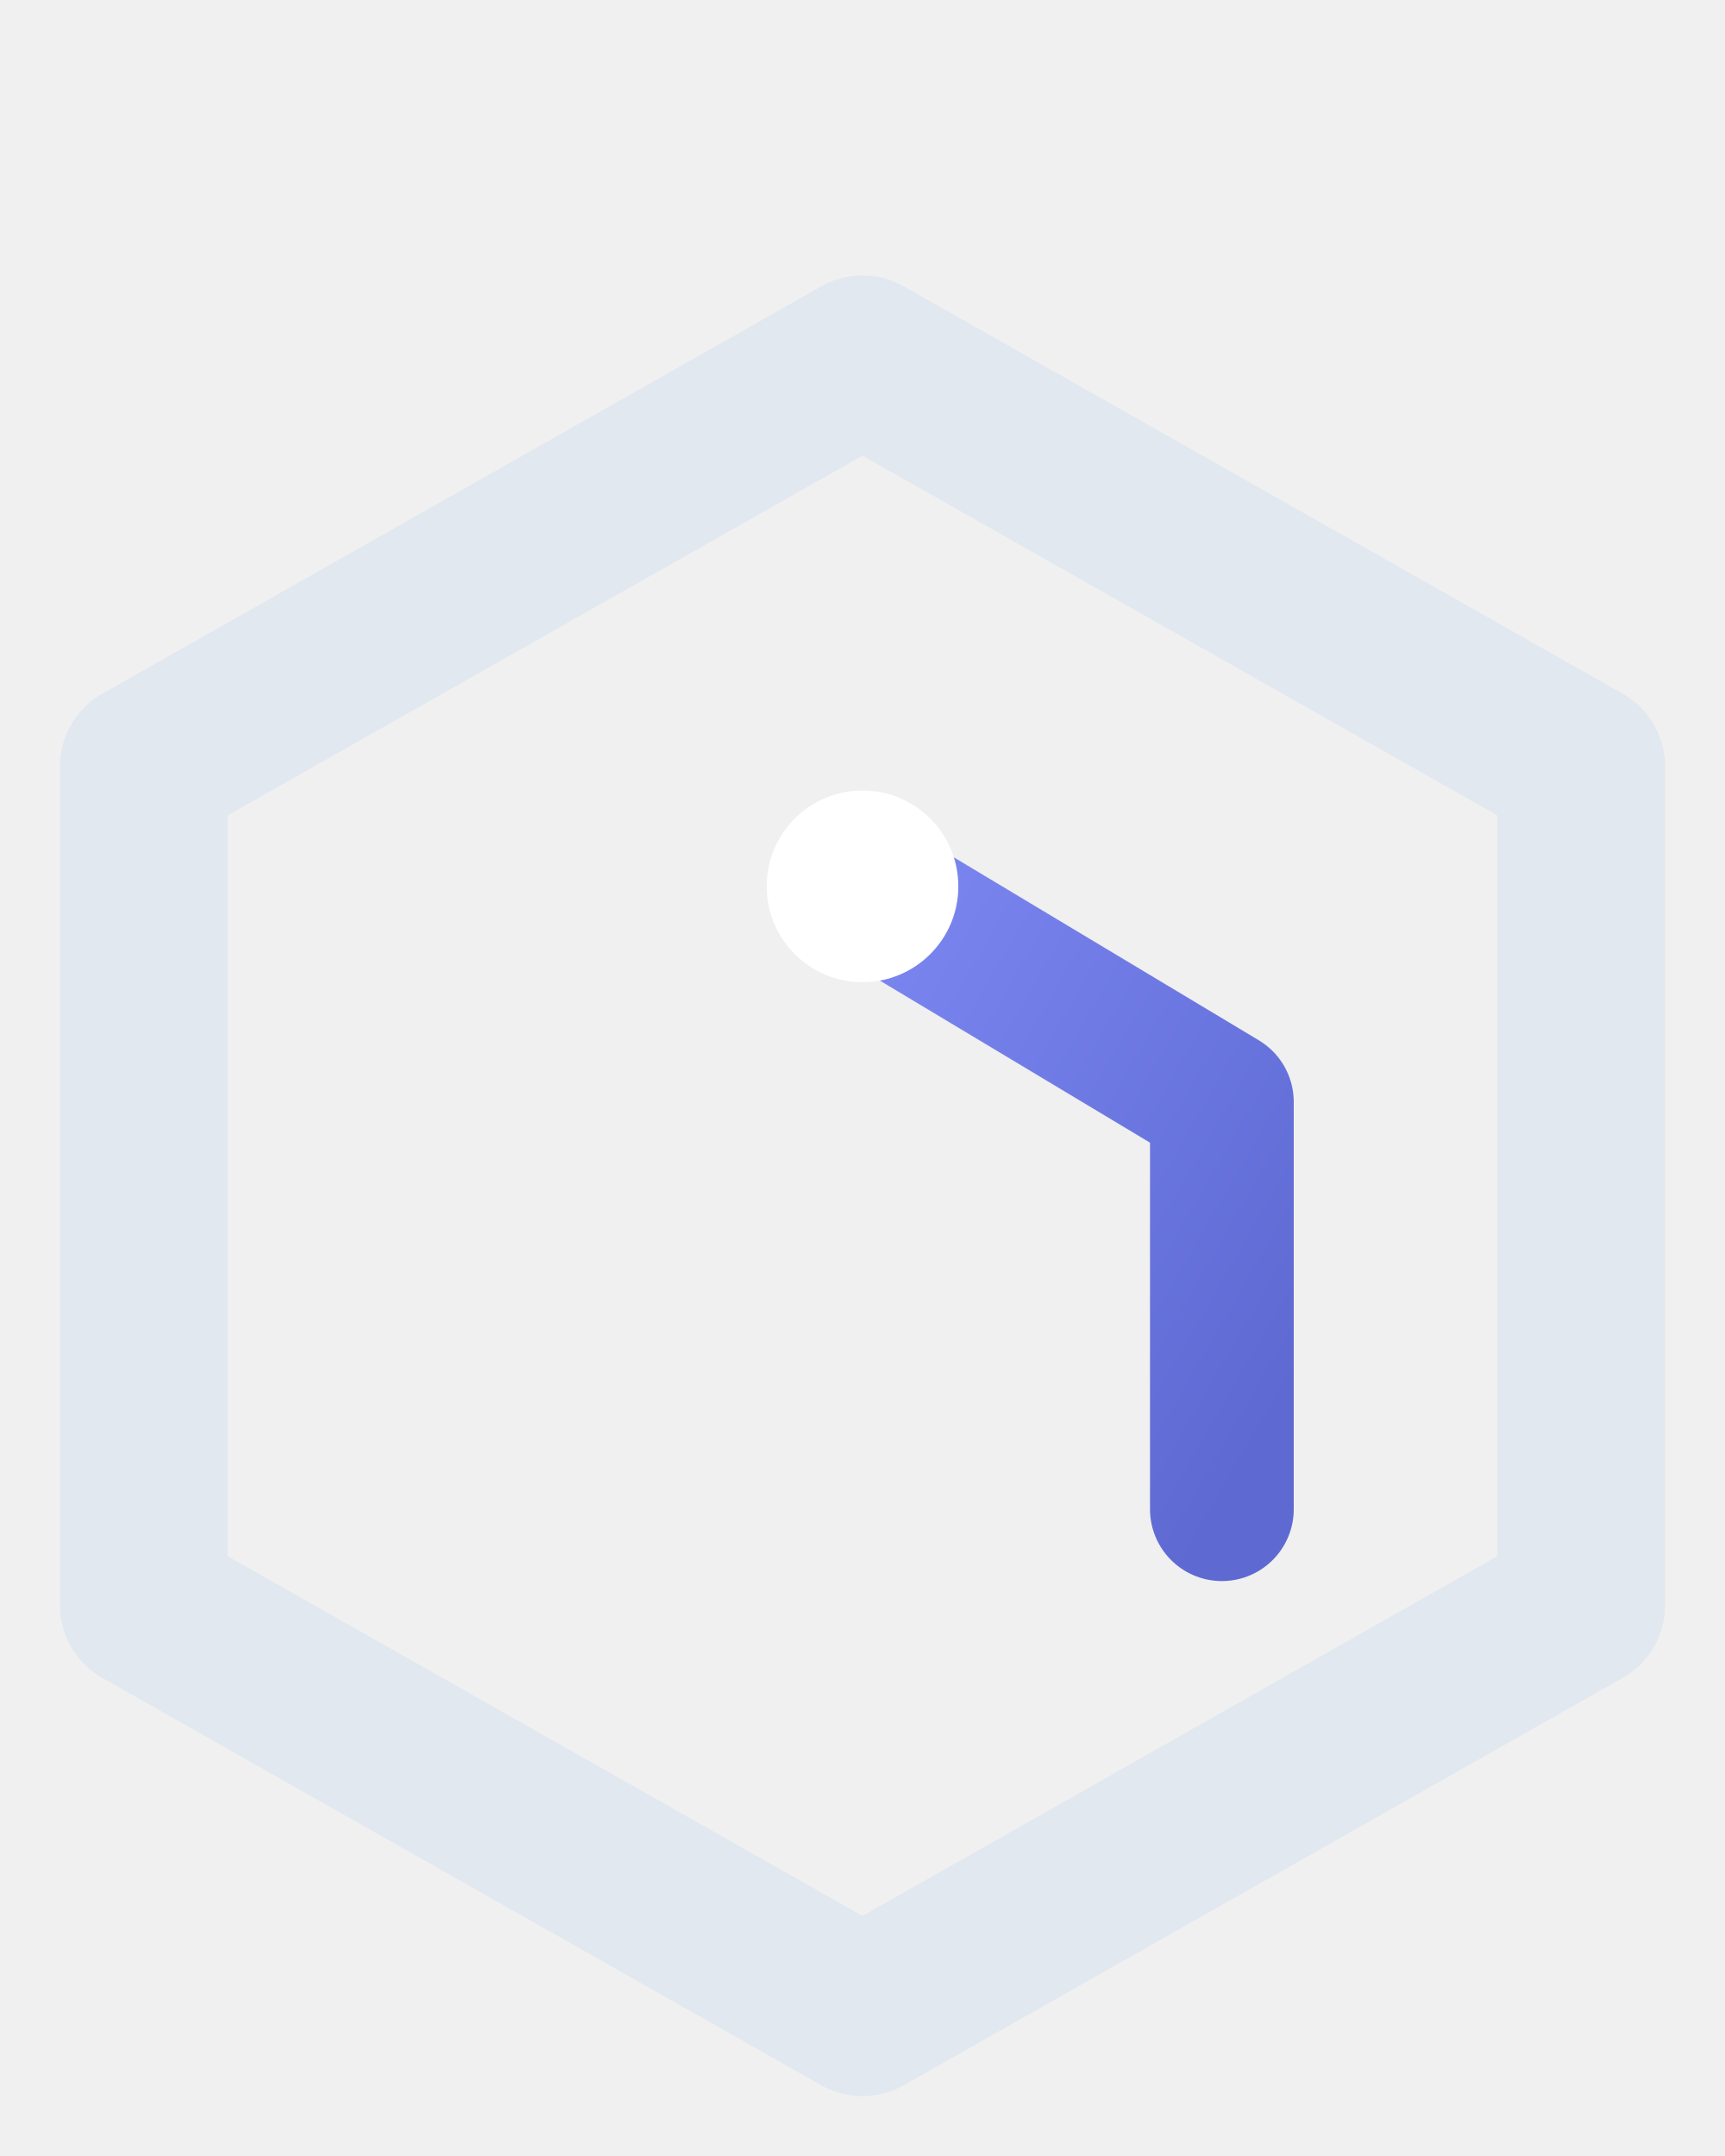
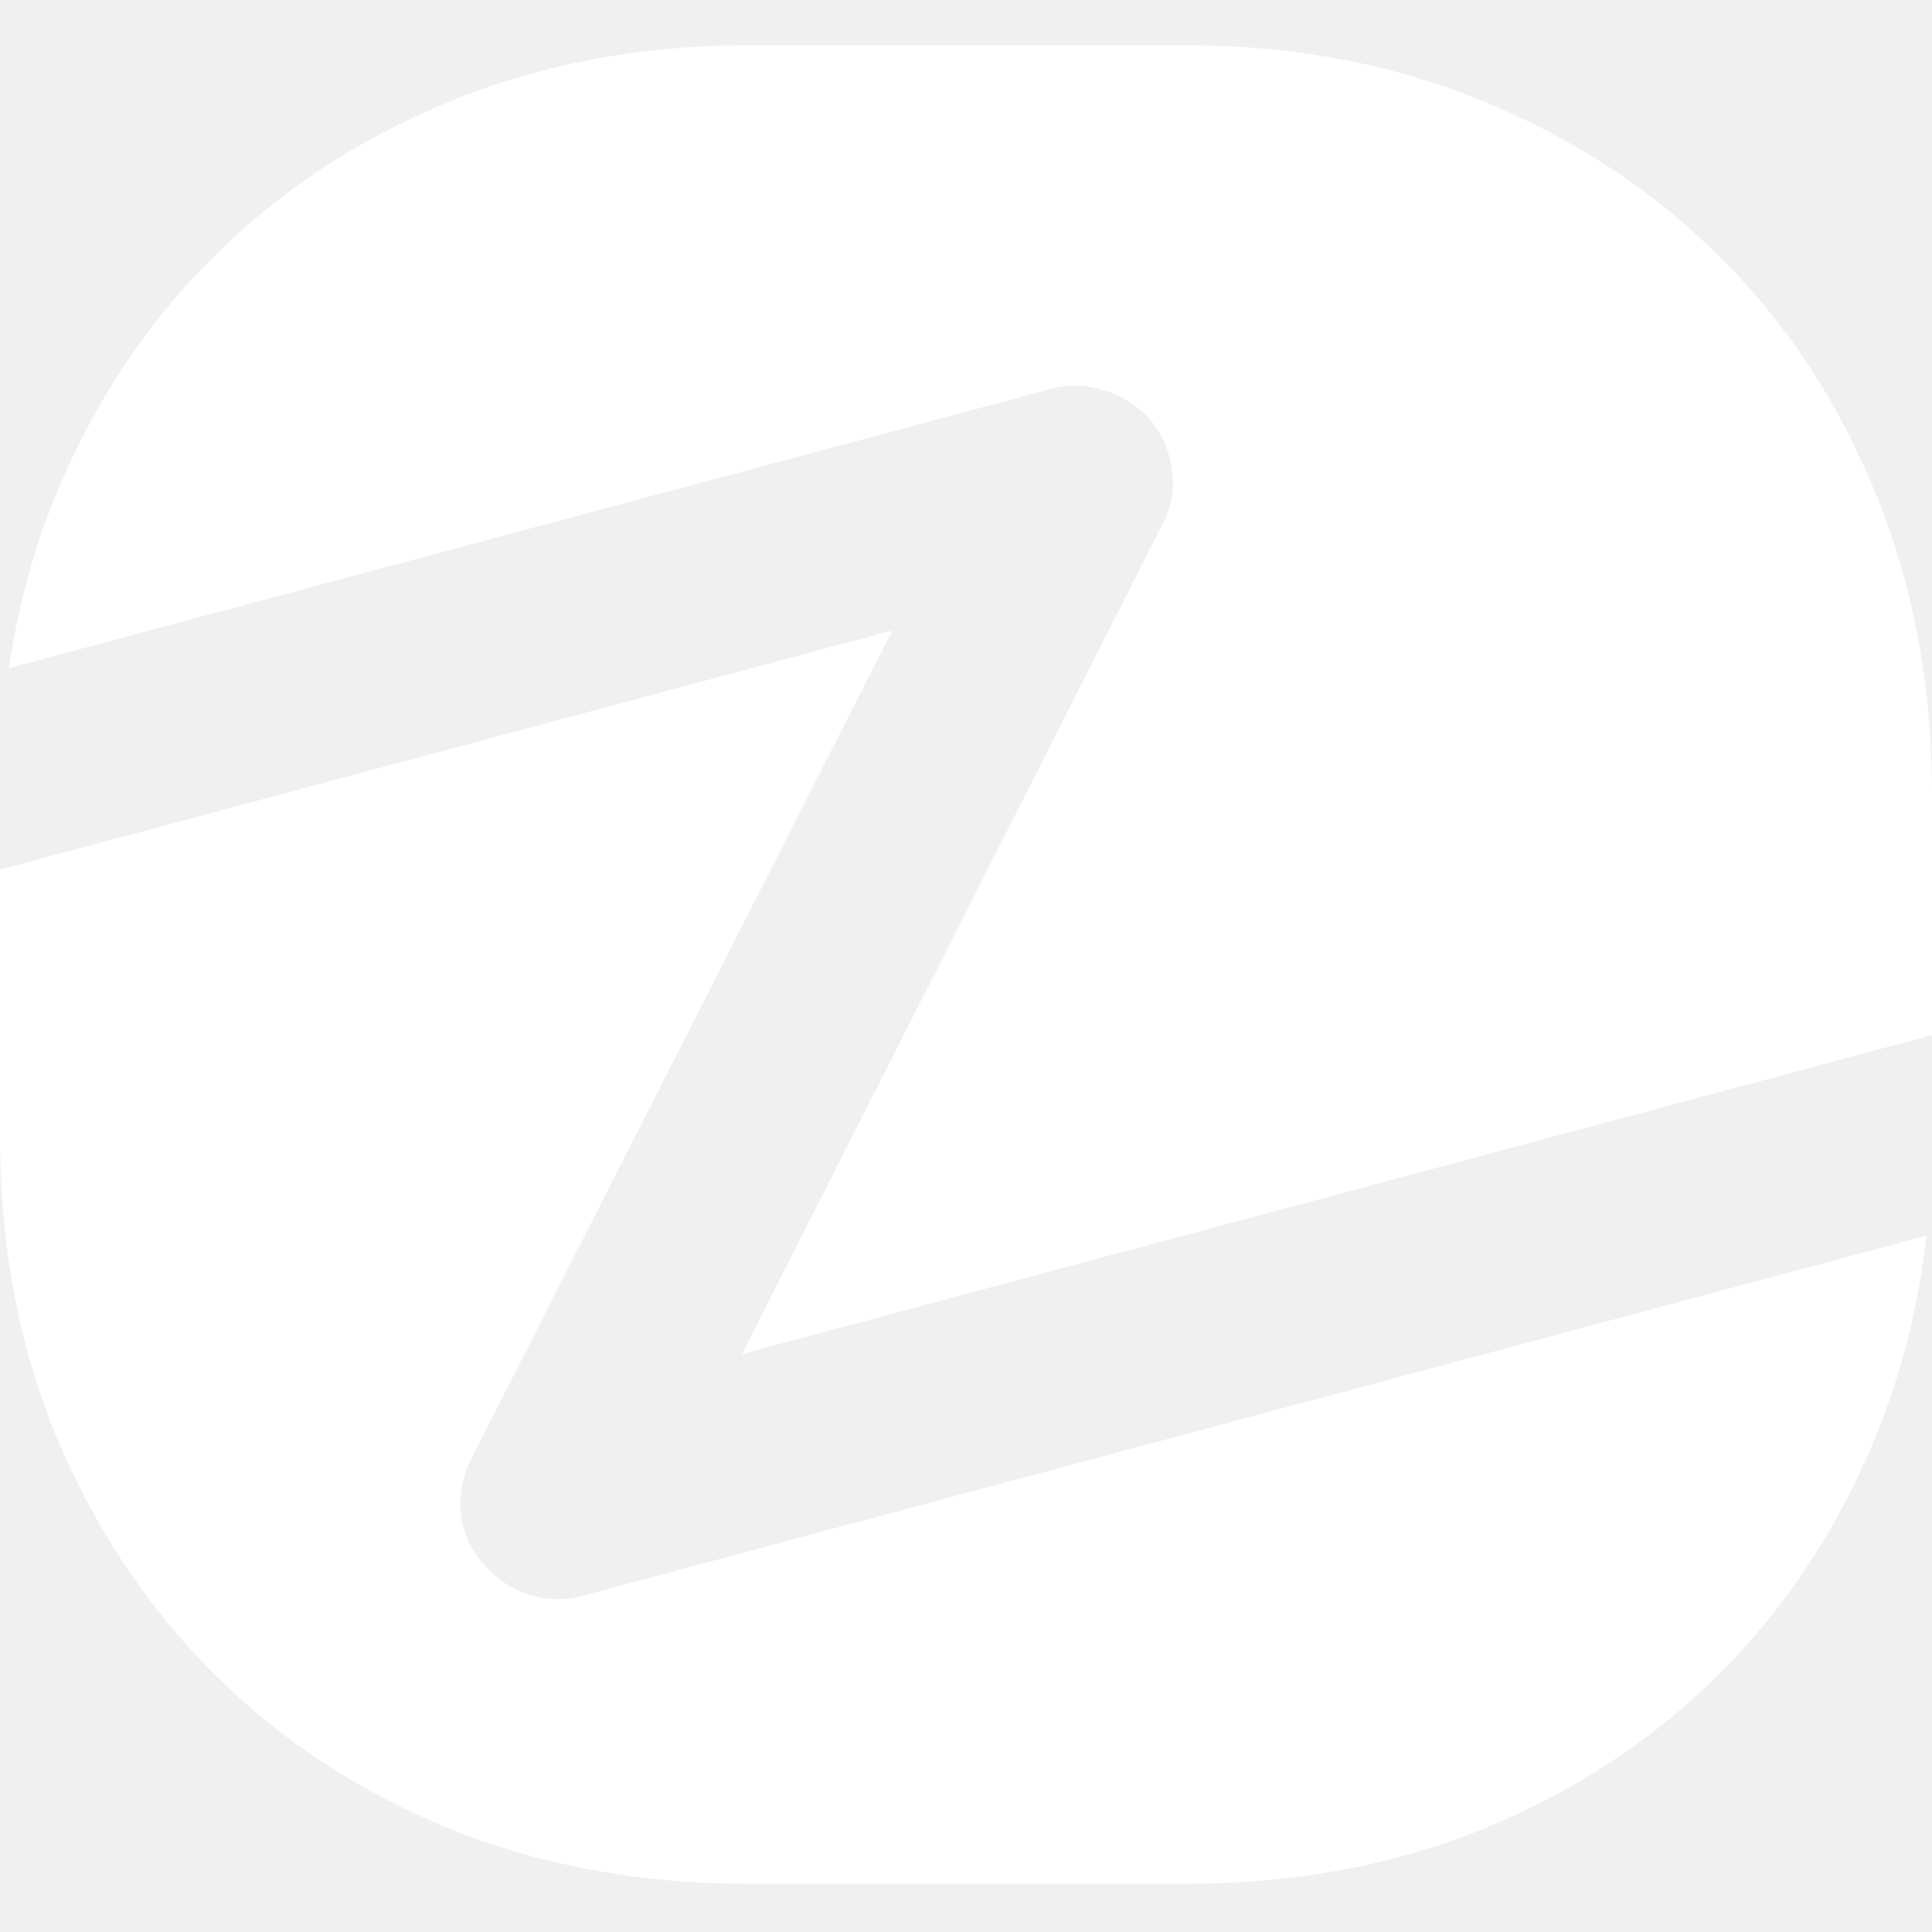
- <svg xmlns="http://www.w3.org/2000/svg" viewBox="0 0 72 90" fill="none">
-   <defs>
-     <linearGradient id="operoz-accent-solo" x1="0%" y1="0%" x2="100%" y2="100%">
-       <stop offset="0%" stop-color="#7c87f2" />
-       <stop offset="100%" stop-color="#5e6ad2" />
-     </linearGradient>
-   </defs>
-   <g transform="translate(1, 5)">
-     <path d="M 35 10 L 65 27 L 65 62 L 35 79 L 5 62 L 5 27 Z" fill="none" stroke="#e2e8f0" stroke-width="7" stroke-linejoin="round" stroke-linecap="round" />
-     <path d="M 35 32 L 50 41 L 50 58" fill="none" stroke="url(#operoz-accent-solo)" stroke-width="6" stroke-linejoin="round" stroke-linecap="round" />
-     <circle cx="35" cy="32" r="4" fill="#ffffff" />
-   </g>
+ <svg xmlns="http://www.w3.org/2000/svg" width="512" height="512" viewBox="0 0 512 512" fill="none">
+   <path d="M124.797 386.787V386.789C122.589 391.167 121.686 395.874 122.087 400.897L122.089 400.909C122.617 405.913 124.549 410.342 127.879 414.186C131.077 418.053 135.066 420.834 139.837 422.524L139.846 422.527L139.853 422.529C144.721 424.061 149.559 424.188 154.355 422.902L510.527 327.467C508.39 346.251 503.926 363.948 497.136 380.559C487.226 404.798 473.463 425.733 455.846 443.362C438.229 460.991 417.308 474.764 393.084 484.681C369.081 494.377 342.875 499.225 314.467 499.225H198.193C169.786 499.225 143.47 494.377 119.246 484.681C95.023 474.764 74.102 460.991 56.485 443.362C38.868 425.733 24.994 404.799 14.864 380.559C4.955 356.319 2.22039e-05 329.765 0 300.897V230.46L236.464 167.101L124.797 386.787ZM307.509 139.01L195.731 359.545L195.73 359.546L307.509 139.009V139.01ZM314.467 12C342.875 12 369.081 16.959 393.084 26.875C417.308 36.791 438.229 50.563 455.846 68.192C473.463 85.601 487.226 106.537 497.136 130.997C507.045 155.237 512 181.681 512 210.328V274.311L196.636 358.812L307.924 139.239C310.297 134.944 311.218 130.289 310.69 125.289V125.287C310.147 120.332 308.425 115.936 305.521 112.111L305.235 111.743L305.228 111.734L304.925 111.374C301.775 107.694 297.839 105.109 293.128 103.623C288.345 101.929 283.546 101.723 278.744 103.01L2.371 177.062C4.748 160.912 8.912 145.557 14.864 130.997C24.994 106.537 38.868 85.601 56.485 68.192C74.102 50.563 95.023 36.791 119.246 26.875C143.47 16.959 169.786 12 198.193 12H314.467ZM304.509 111.619C304.627 111.757 304.746 111.895 304.862 112.036V112.037C304.746 111.896 304.628 111.757 304.509 111.619ZM304.263 111.336C304.324 111.405 304.384 111.476 304.445 111.546C304.359 111.447 304.273 111.349 304.186 111.252C304.211 111.28 304.237 111.307 304.263 111.336ZM303.742 110.769C303.81 110.841 303.877 110.913 303.944 110.986C303.877 110.913 303.81 110.841 303.742 110.769ZM301.675 108.807L302.015 109.1C301.902 109.001 301.788 108.903 301.674 108.807L301.329 108.521C301.445 108.615 301.56 108.71 301.675 108.807Z" fill="white" />
</svg>
